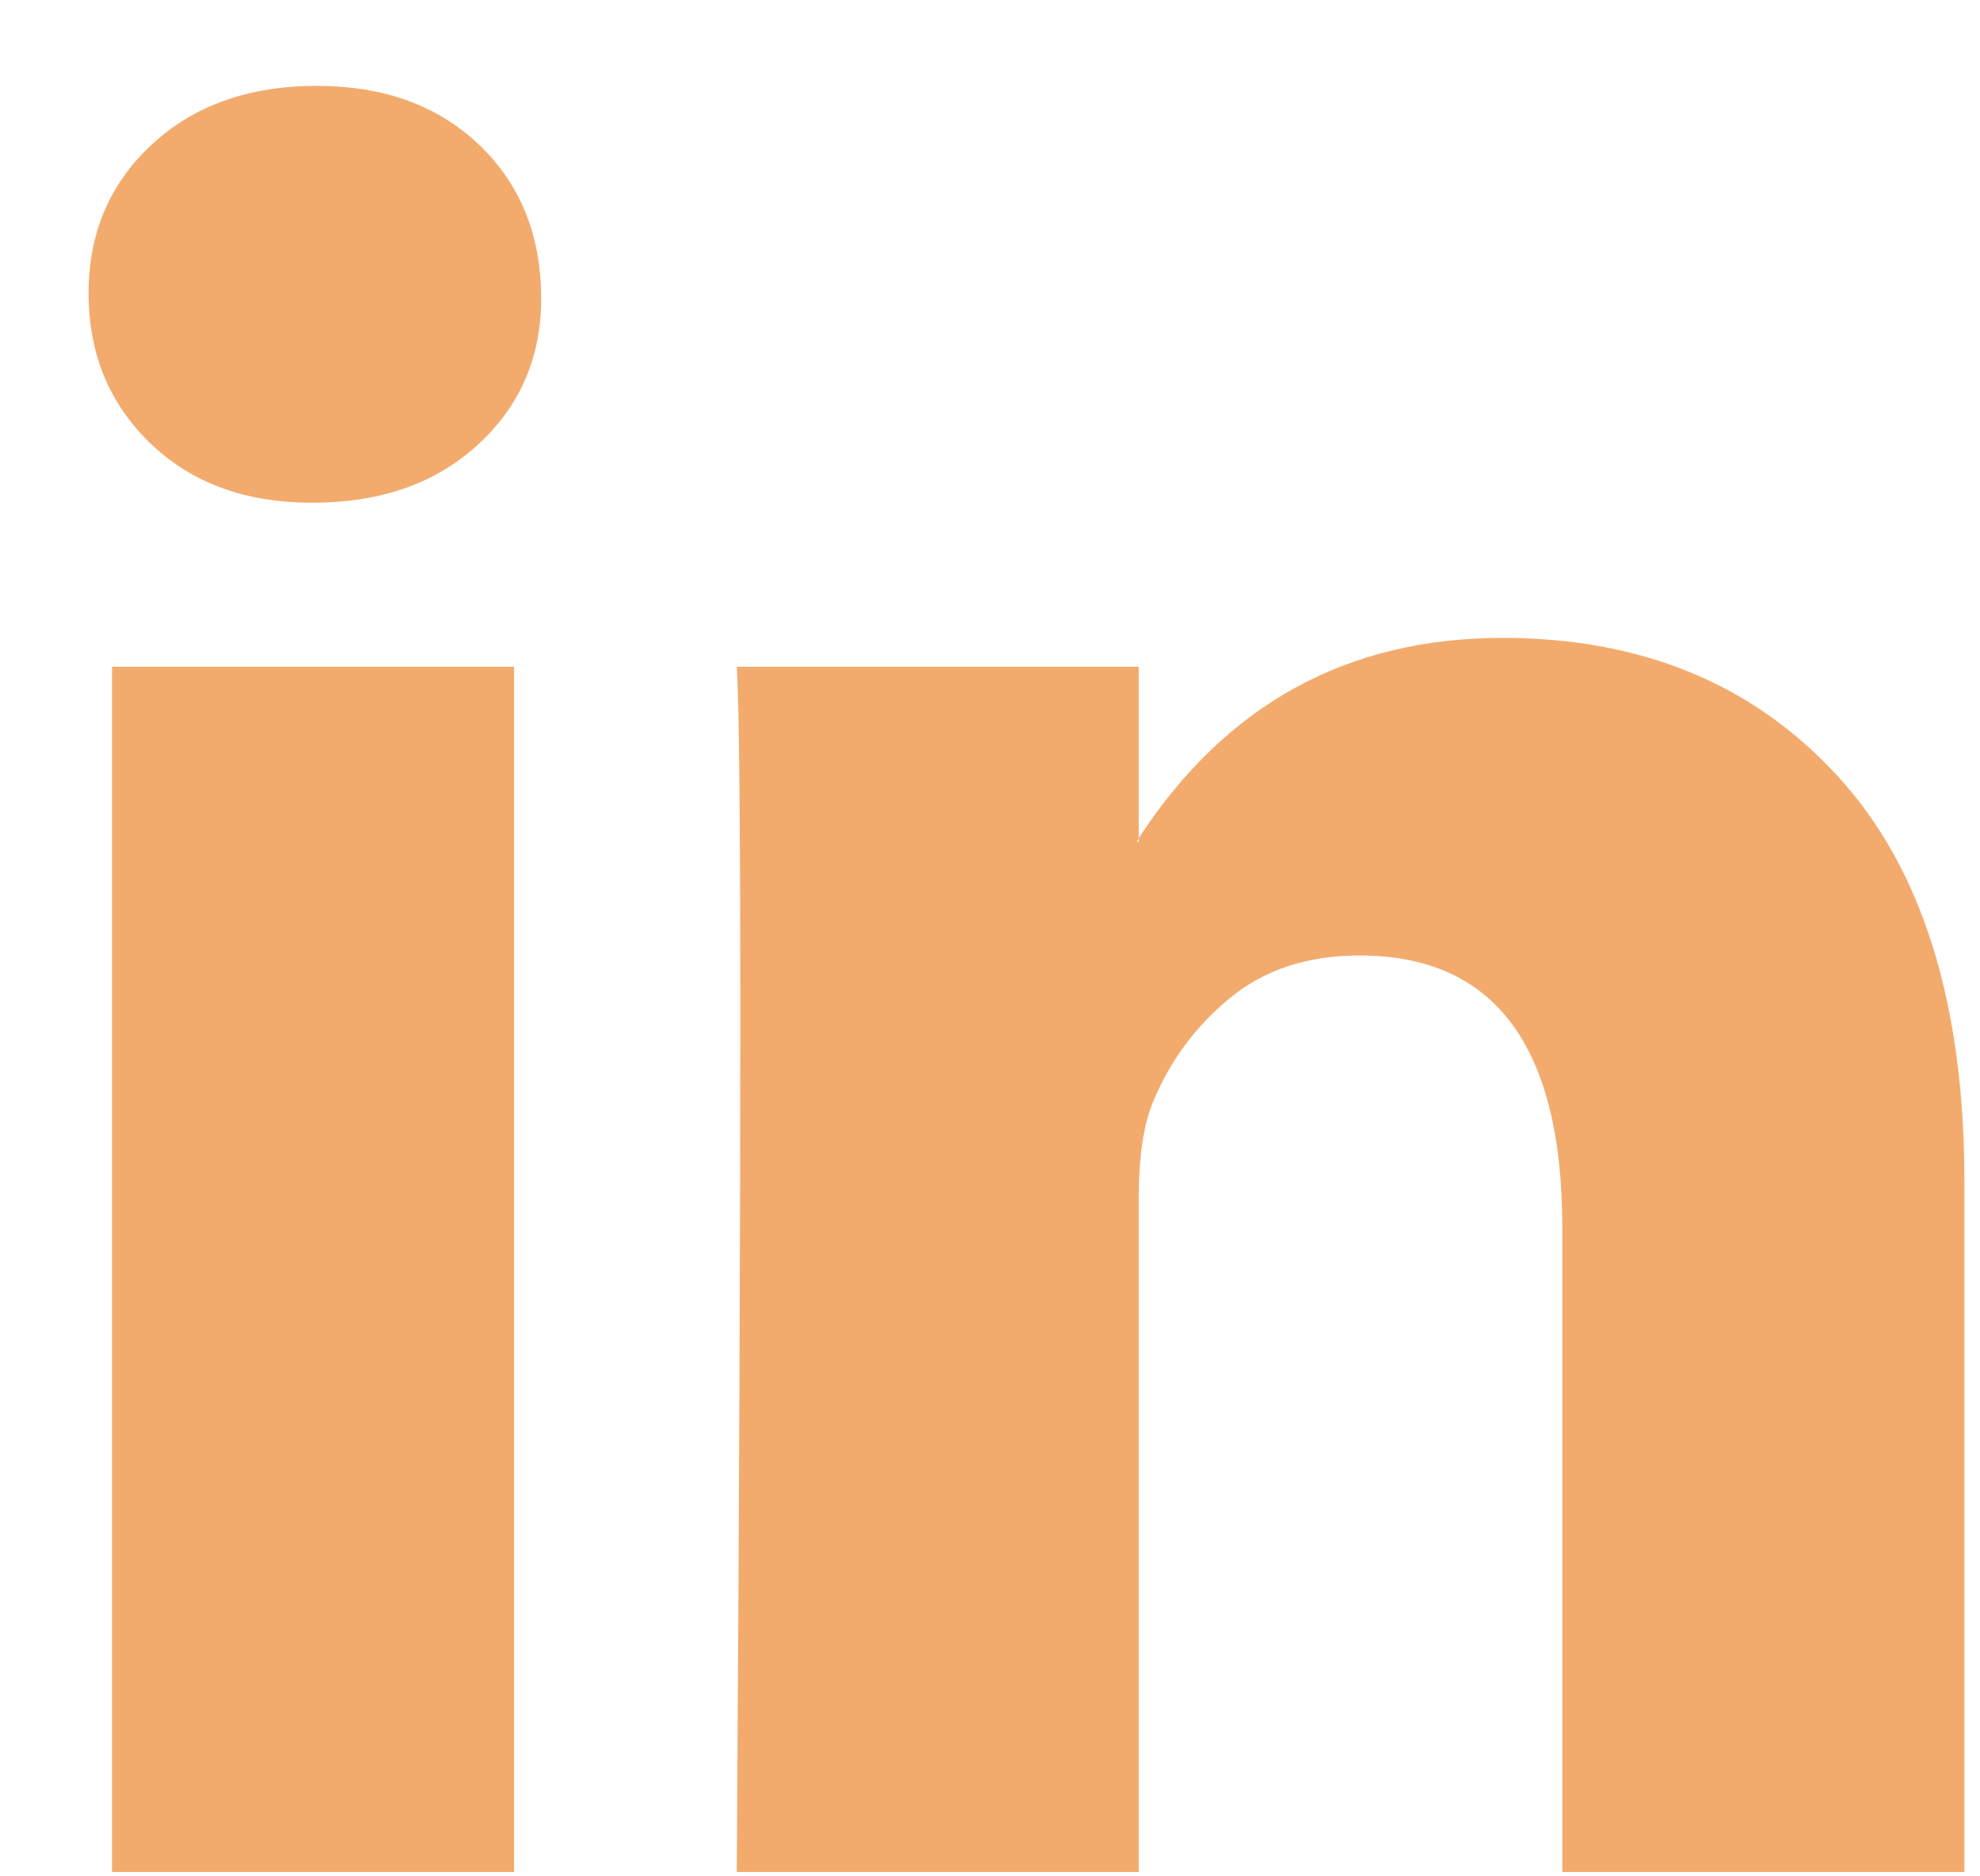
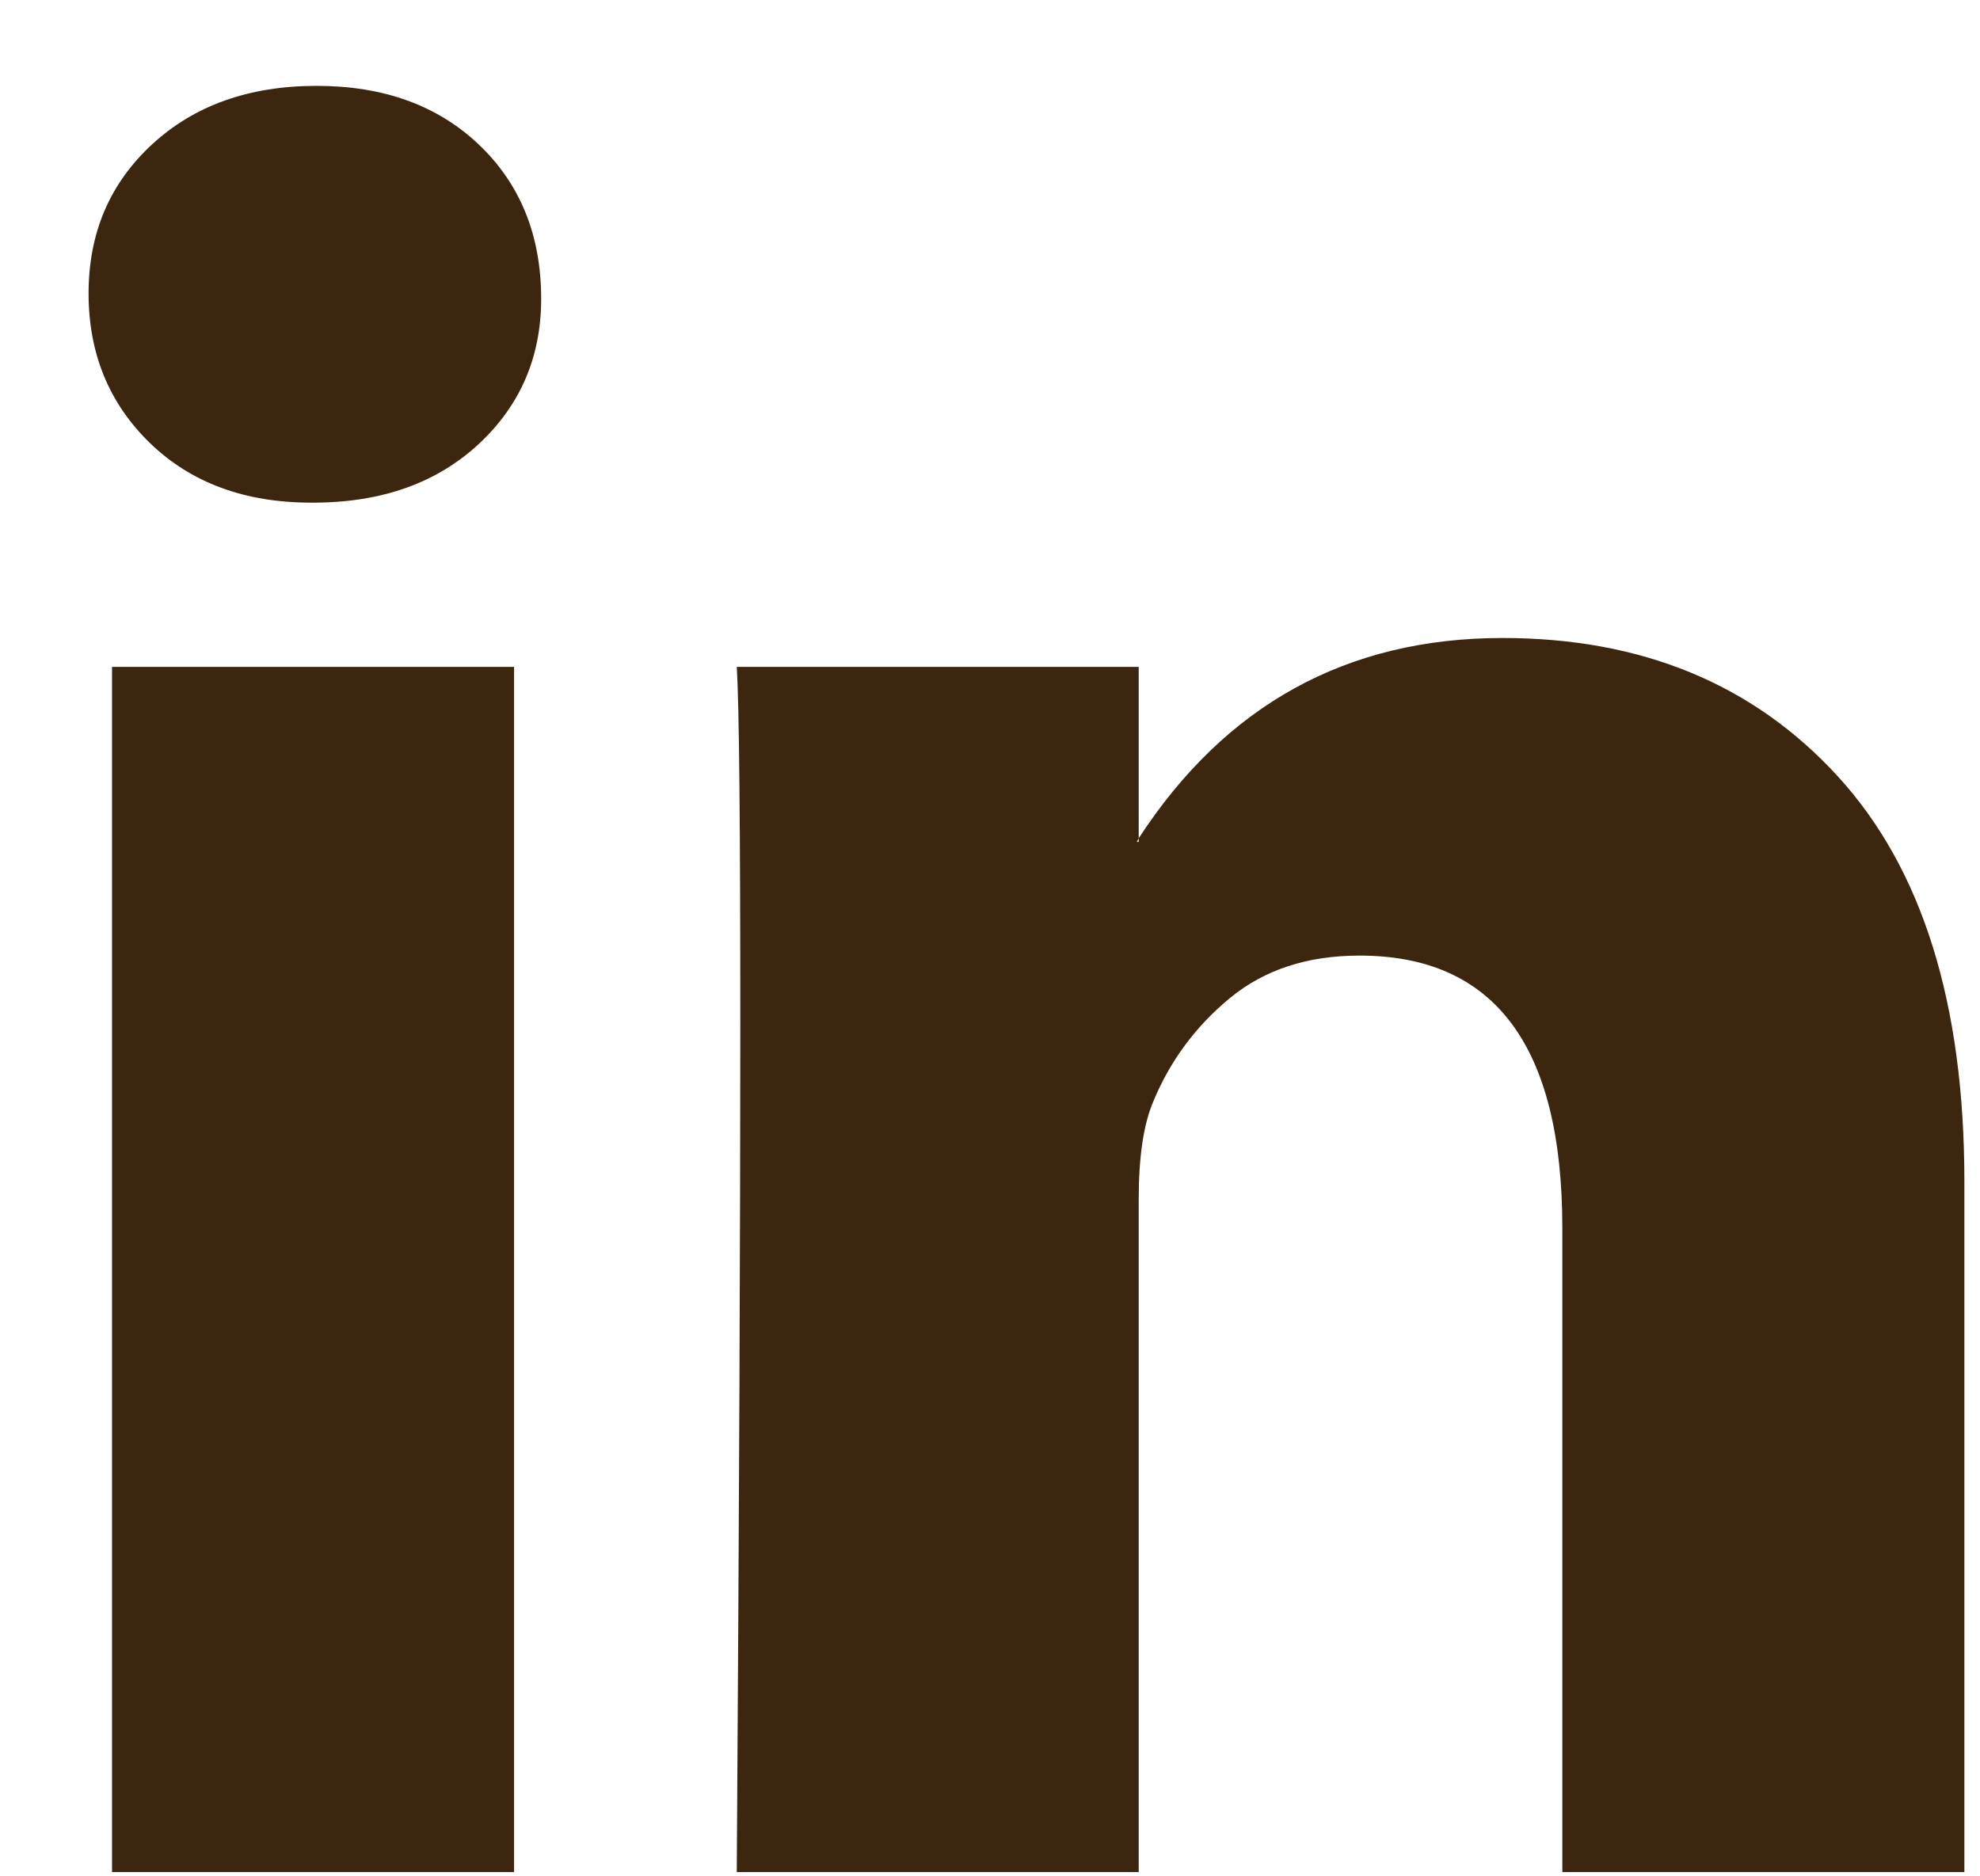
<svg xmlns="http://www.w3.org/2000/svg" width="19" height="18" viewBox="0 0 19 18" fill="none">
-   <path d="M0.85 2.815C0.85 2.238 1.052 1.762 1.458 1.386C1.863 1.011 2.39 0.824 3.039 0.824C3.676 0.824 4.191 1.008 4.585 1.378C4.991 1.759 5.193 2.255 5.193 2.867C5.193 3.421 4.996 3.883 4.603 4.252C4.197 4.633 3.664 4.824 3.004 4.824H2.987C2.35 4.824 1.834 4.633 1.44 4.252C1.047 3.871 0.85 3.392 0.85 2.815ZM1.075 17.966V6.399H4.933V17.966H1.075ZM7.07 17.966H10.927V11.508C10.927 11.104 10.973 10.792 11.066 10.572C11.228 10.18 11.474 9.848 11.804 9.577C12.134 9.306 12.548 9.17 13.046 9.17C14.344 9.17 14.992 10.041 14.992 11.785V17.966H18.85V11.334C18.85 9.626 18.444 8.33 17.633 7.447C16.823 6.564 15.751 6.122 14.419 6.122C12.925 6.122 11.761 6.763 10.927 8.044V8.079H10.909L10.927 8.044V6.399H7.07C7.093 6.769 7.104 7.917 7.104 9.845C7.104 11.773 7.093 14.48 7.07 17.966Z" fill="#F2AB6D" />
+   <path d="M0.85 2.816C0.85 2.238 1.052 1.762 1.458 1.387C1.863 1.012 2.39 0.824 3.039 0.824C3.676 0.824 4.191 1.009 4.585 1.378C4.991 1.759 5.193 2.256 5.193 2.868C5.193 3.422 4.996 3.883 4.603 4.253C4.197 4.634 3.664 4.824 3.004 4.824H2.987C2.35 4.824 1.834 4.634 1.44 4.253C1.047 3.872 0.85 3.393 0.85 2.816ZM1.075 17.967V6.4H4.933V17.967H1.075ZM7.07 17.967H10.927V11.508C10.927 11.104 10.973 10.793 11.066 10.573C11.228 10.181 11.474 9.849 11.804 9.577C12.134 9.306 12.548 9.171 13.046 9.171C14.344 9.171 14.992 10.042 14.992 11.785V17.967H18.85V11.335C18.85 9.627 18.444 8.331 17.633 7.448C16.823 6.564 15.751 6.123 14.419 6.123C12.925 6.123 11.761 6.764 10.927 8.045V8.08H10.909L10.927 8.045V6.4H7.07C7.093 6.769 7.104 7.918 7.104 9.846C7.104 11.774 7.093 14.481 7.07 17.967Z" fill="#3C2610" />
</svg>
